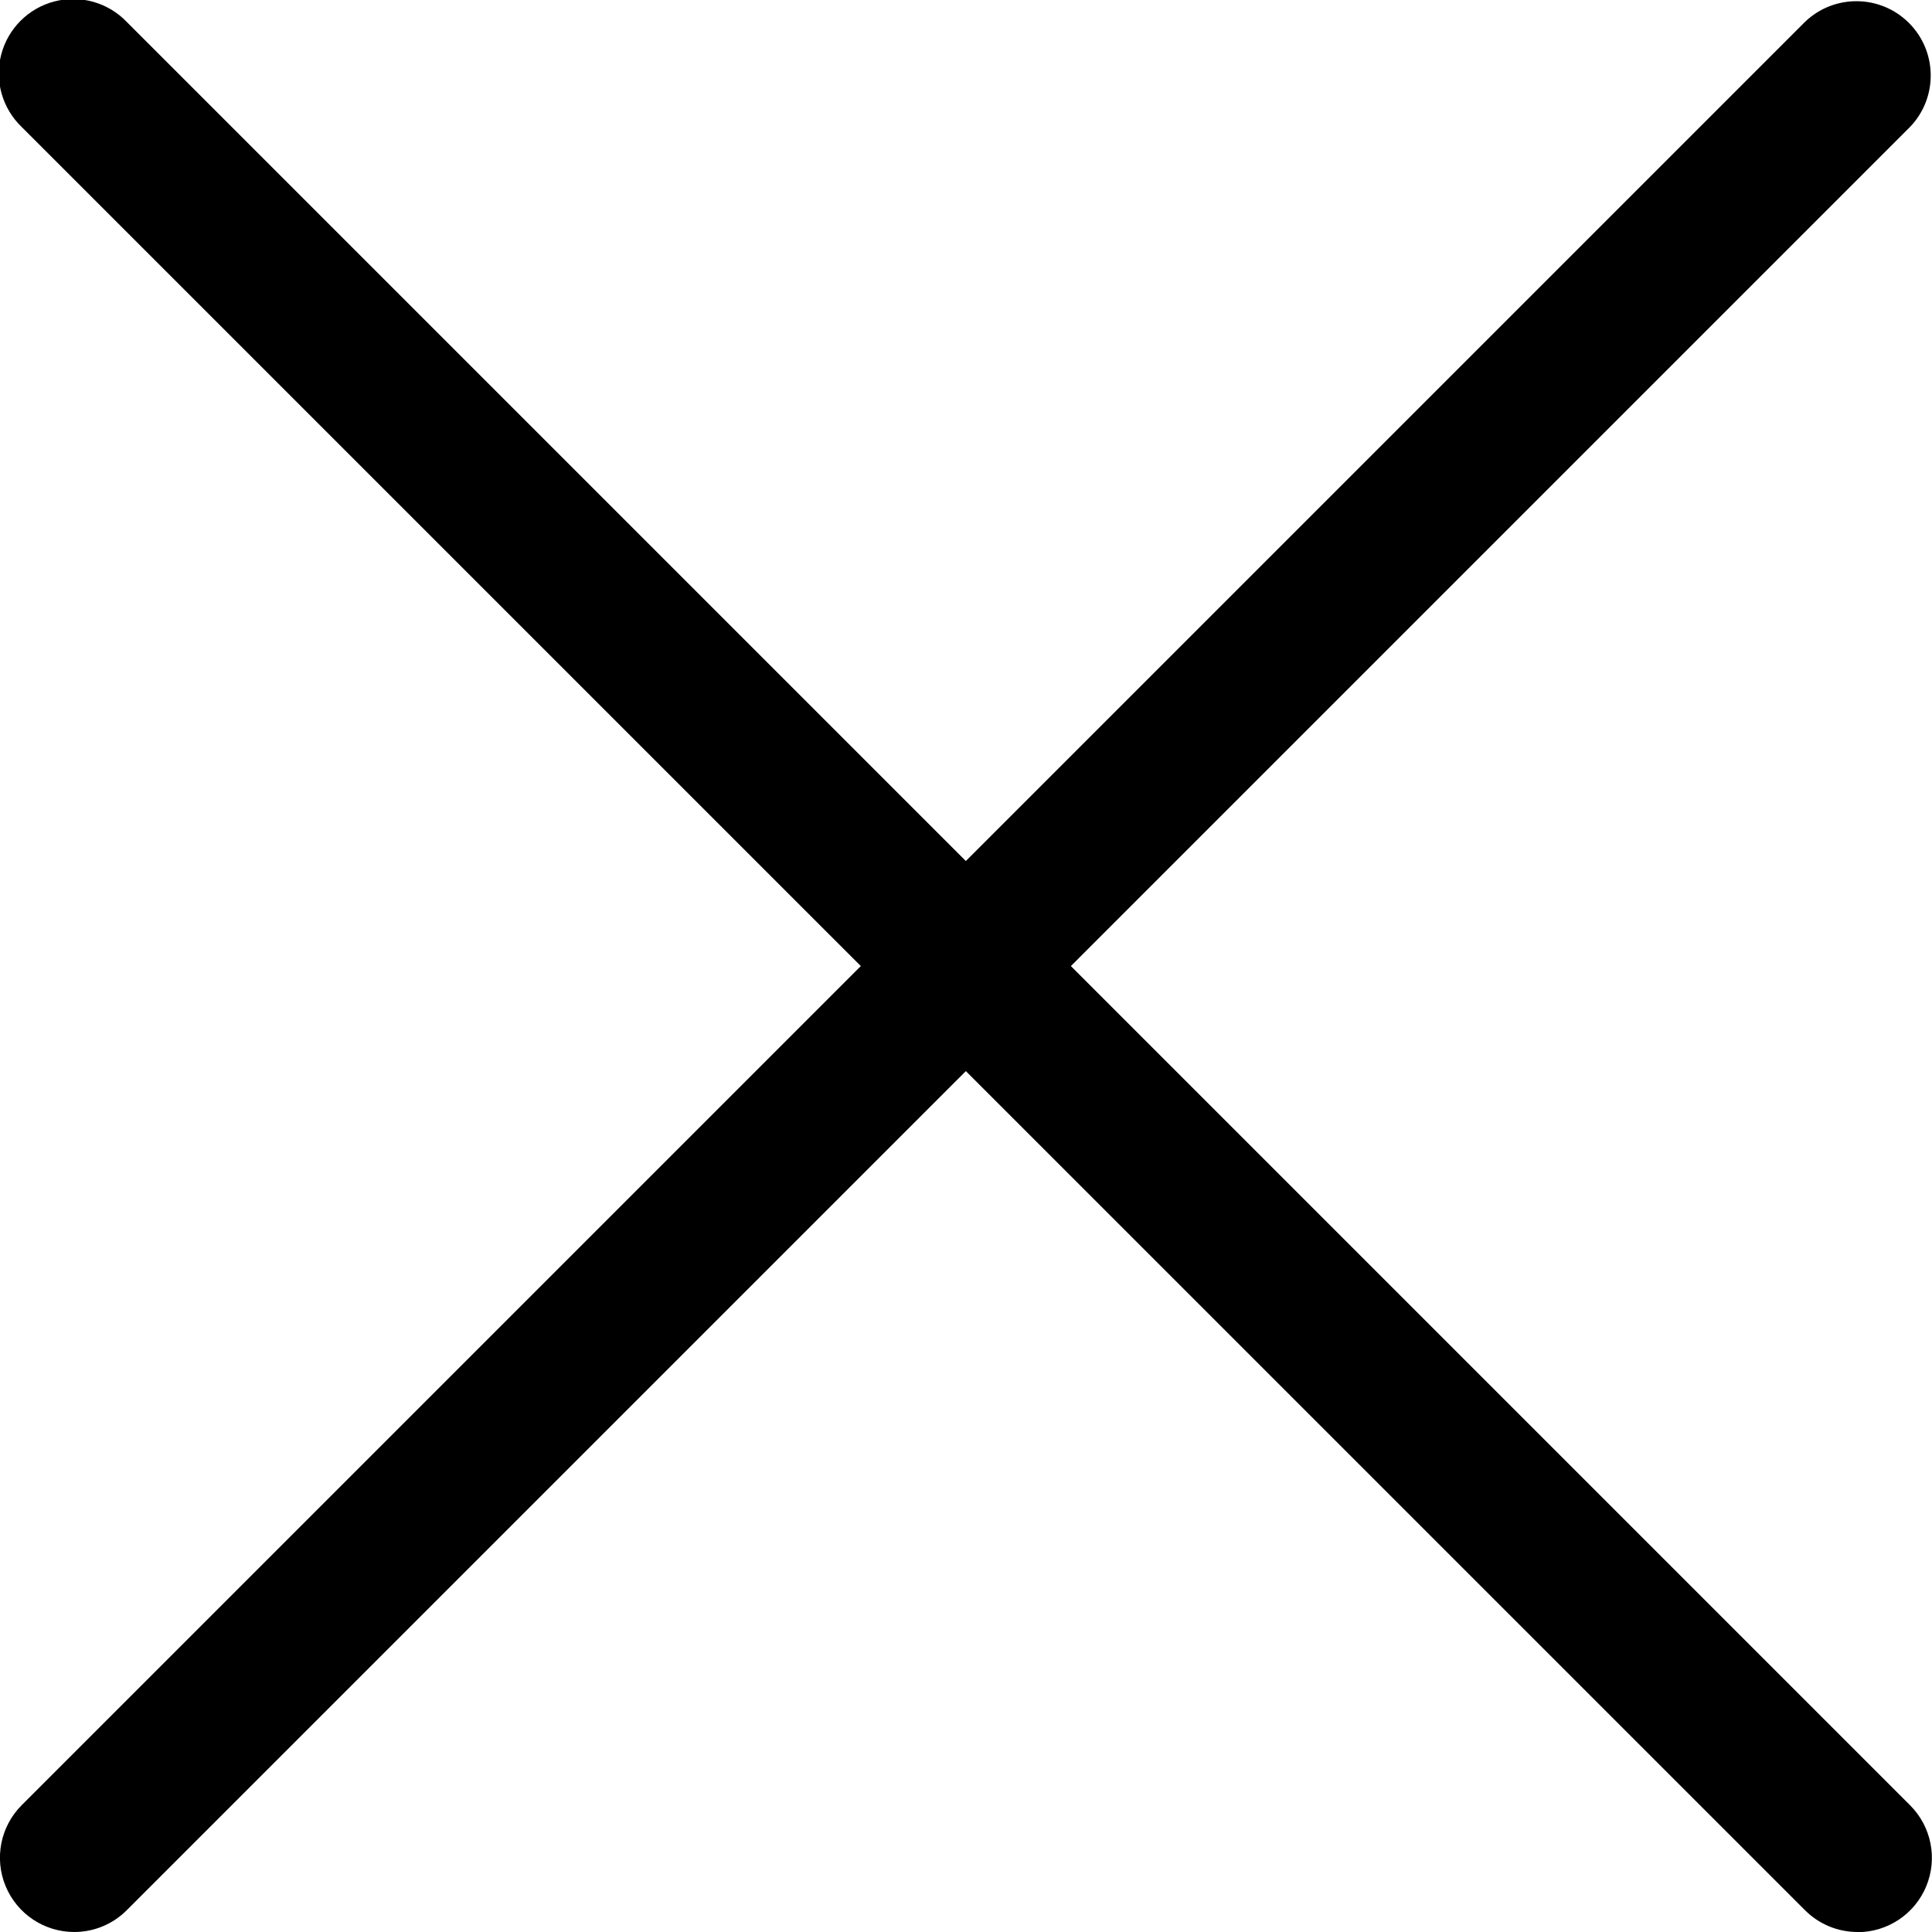
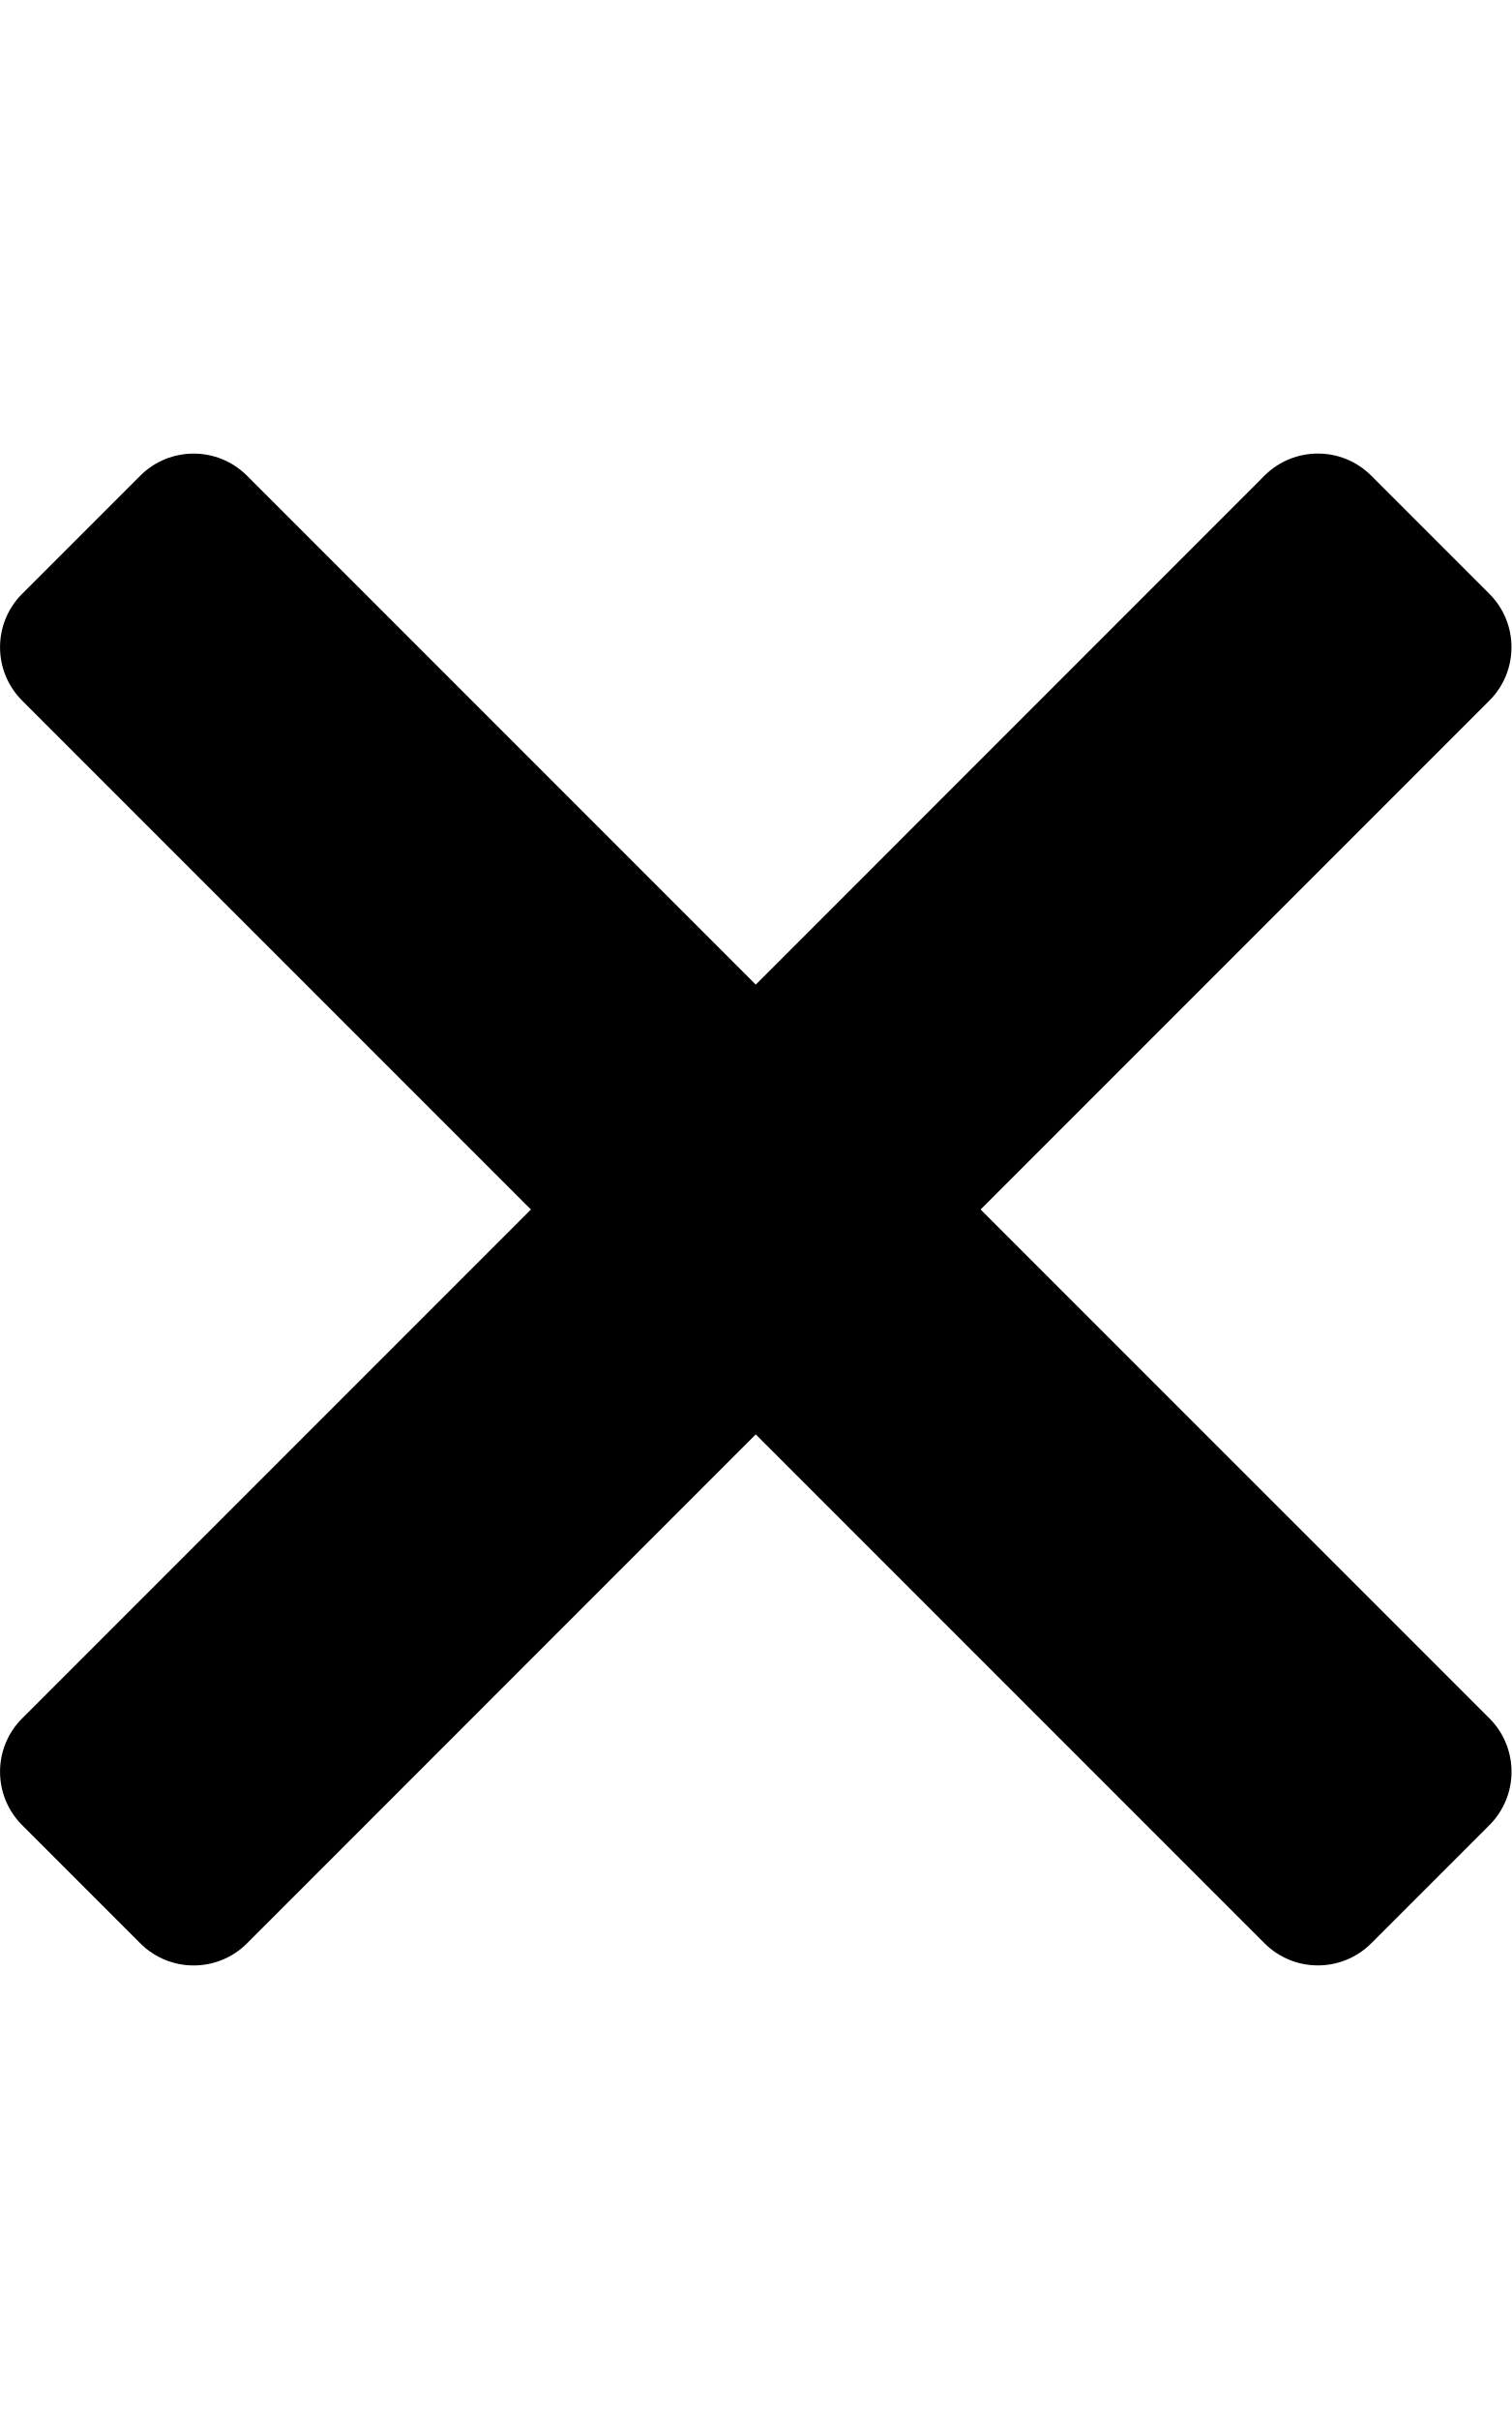
- <svg xmlns="http://www.w3.org/2000/svg" width="24" height="24" viewBox="0 0 24 24">
-   <g transform="translate(-416.585 -111.822)">
-     <path d="M439.661,135.822a.921.921,0,0,1-.653-.27L416.855,113.4a.923.923,0,1,1,1.305-1.305l22.153,22.153a.923.923,0,0,1-.653,1.576Z" transform="translate(0)" />
-     <path d="M417.508,135.822a.923.923,0,0,1-.653-1.576l22.153-22.153a.923.923,0,0,1,1.305,1.305l-22.153,22.153A.921.921,0,0,1,417.508,135.822Z" transform="translate(0)" />
-   </g>
+ <svg xmlns="http://www.w3.org/2000/svg" aria-hidden="true" focusable="false" data-prefix="far" data-icon="times" class="svg-inline--fa fa-times fa-w-10" role="img" viewBox="0 0 320 512">
+   <path fill="currentColor" d="M207.6 256l107.72-107.72c6.23-6.23 6.23-16.34 0-22.58l-25.03-25.03c-6.23-6.23-16.34-6.23-22.58 0L160 208.4 52.28 100.68c-6.23-6.23-16.34-6.23-22.58 0L4.68 125.7c-6.23 6.23-6.23 16.34 0 22.58L112.4 256 4.68 363.72c-6.23 6.23-6.23 16.34 0 22.58l25.03 25.03c6.23 6.23 16.34 6.23 22.58 0L160 303.6l107.72 107.72c6.23 6.23 16.34 6.23 22.58 0l25.03-25.03c6.23-6.23 6.23-16.34 0-22.58L207.6 256z" />
</svg>
